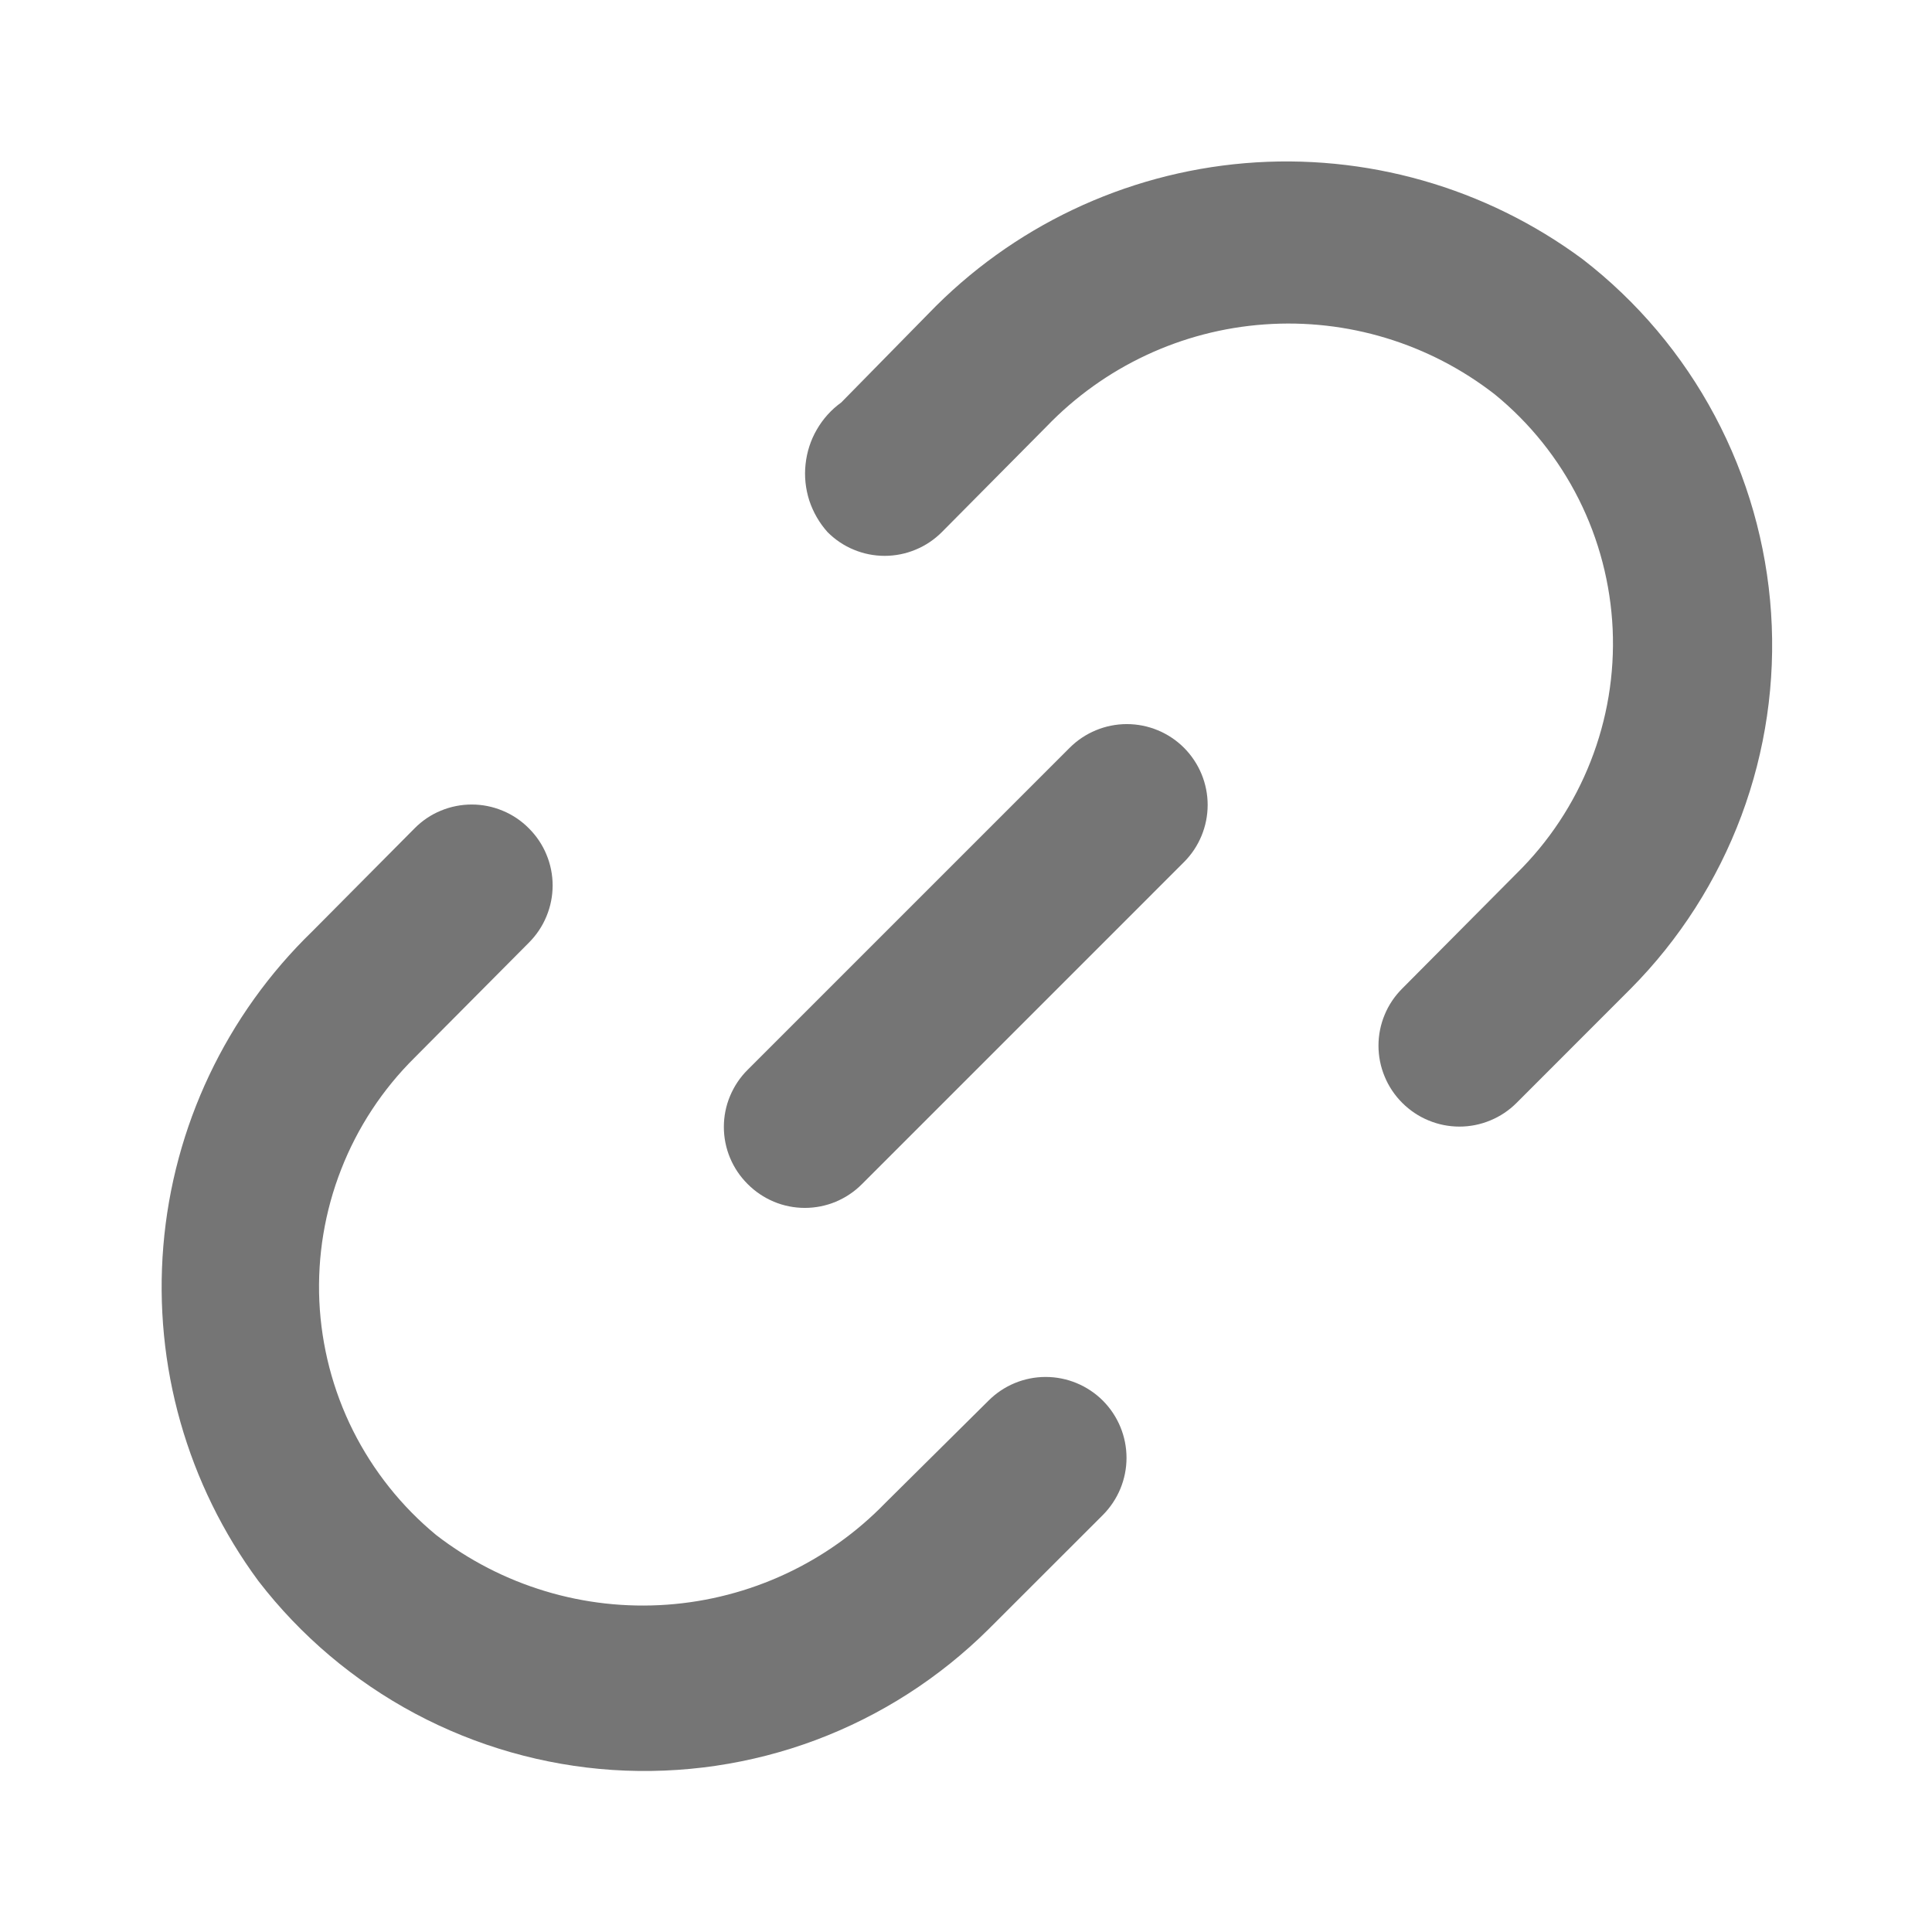
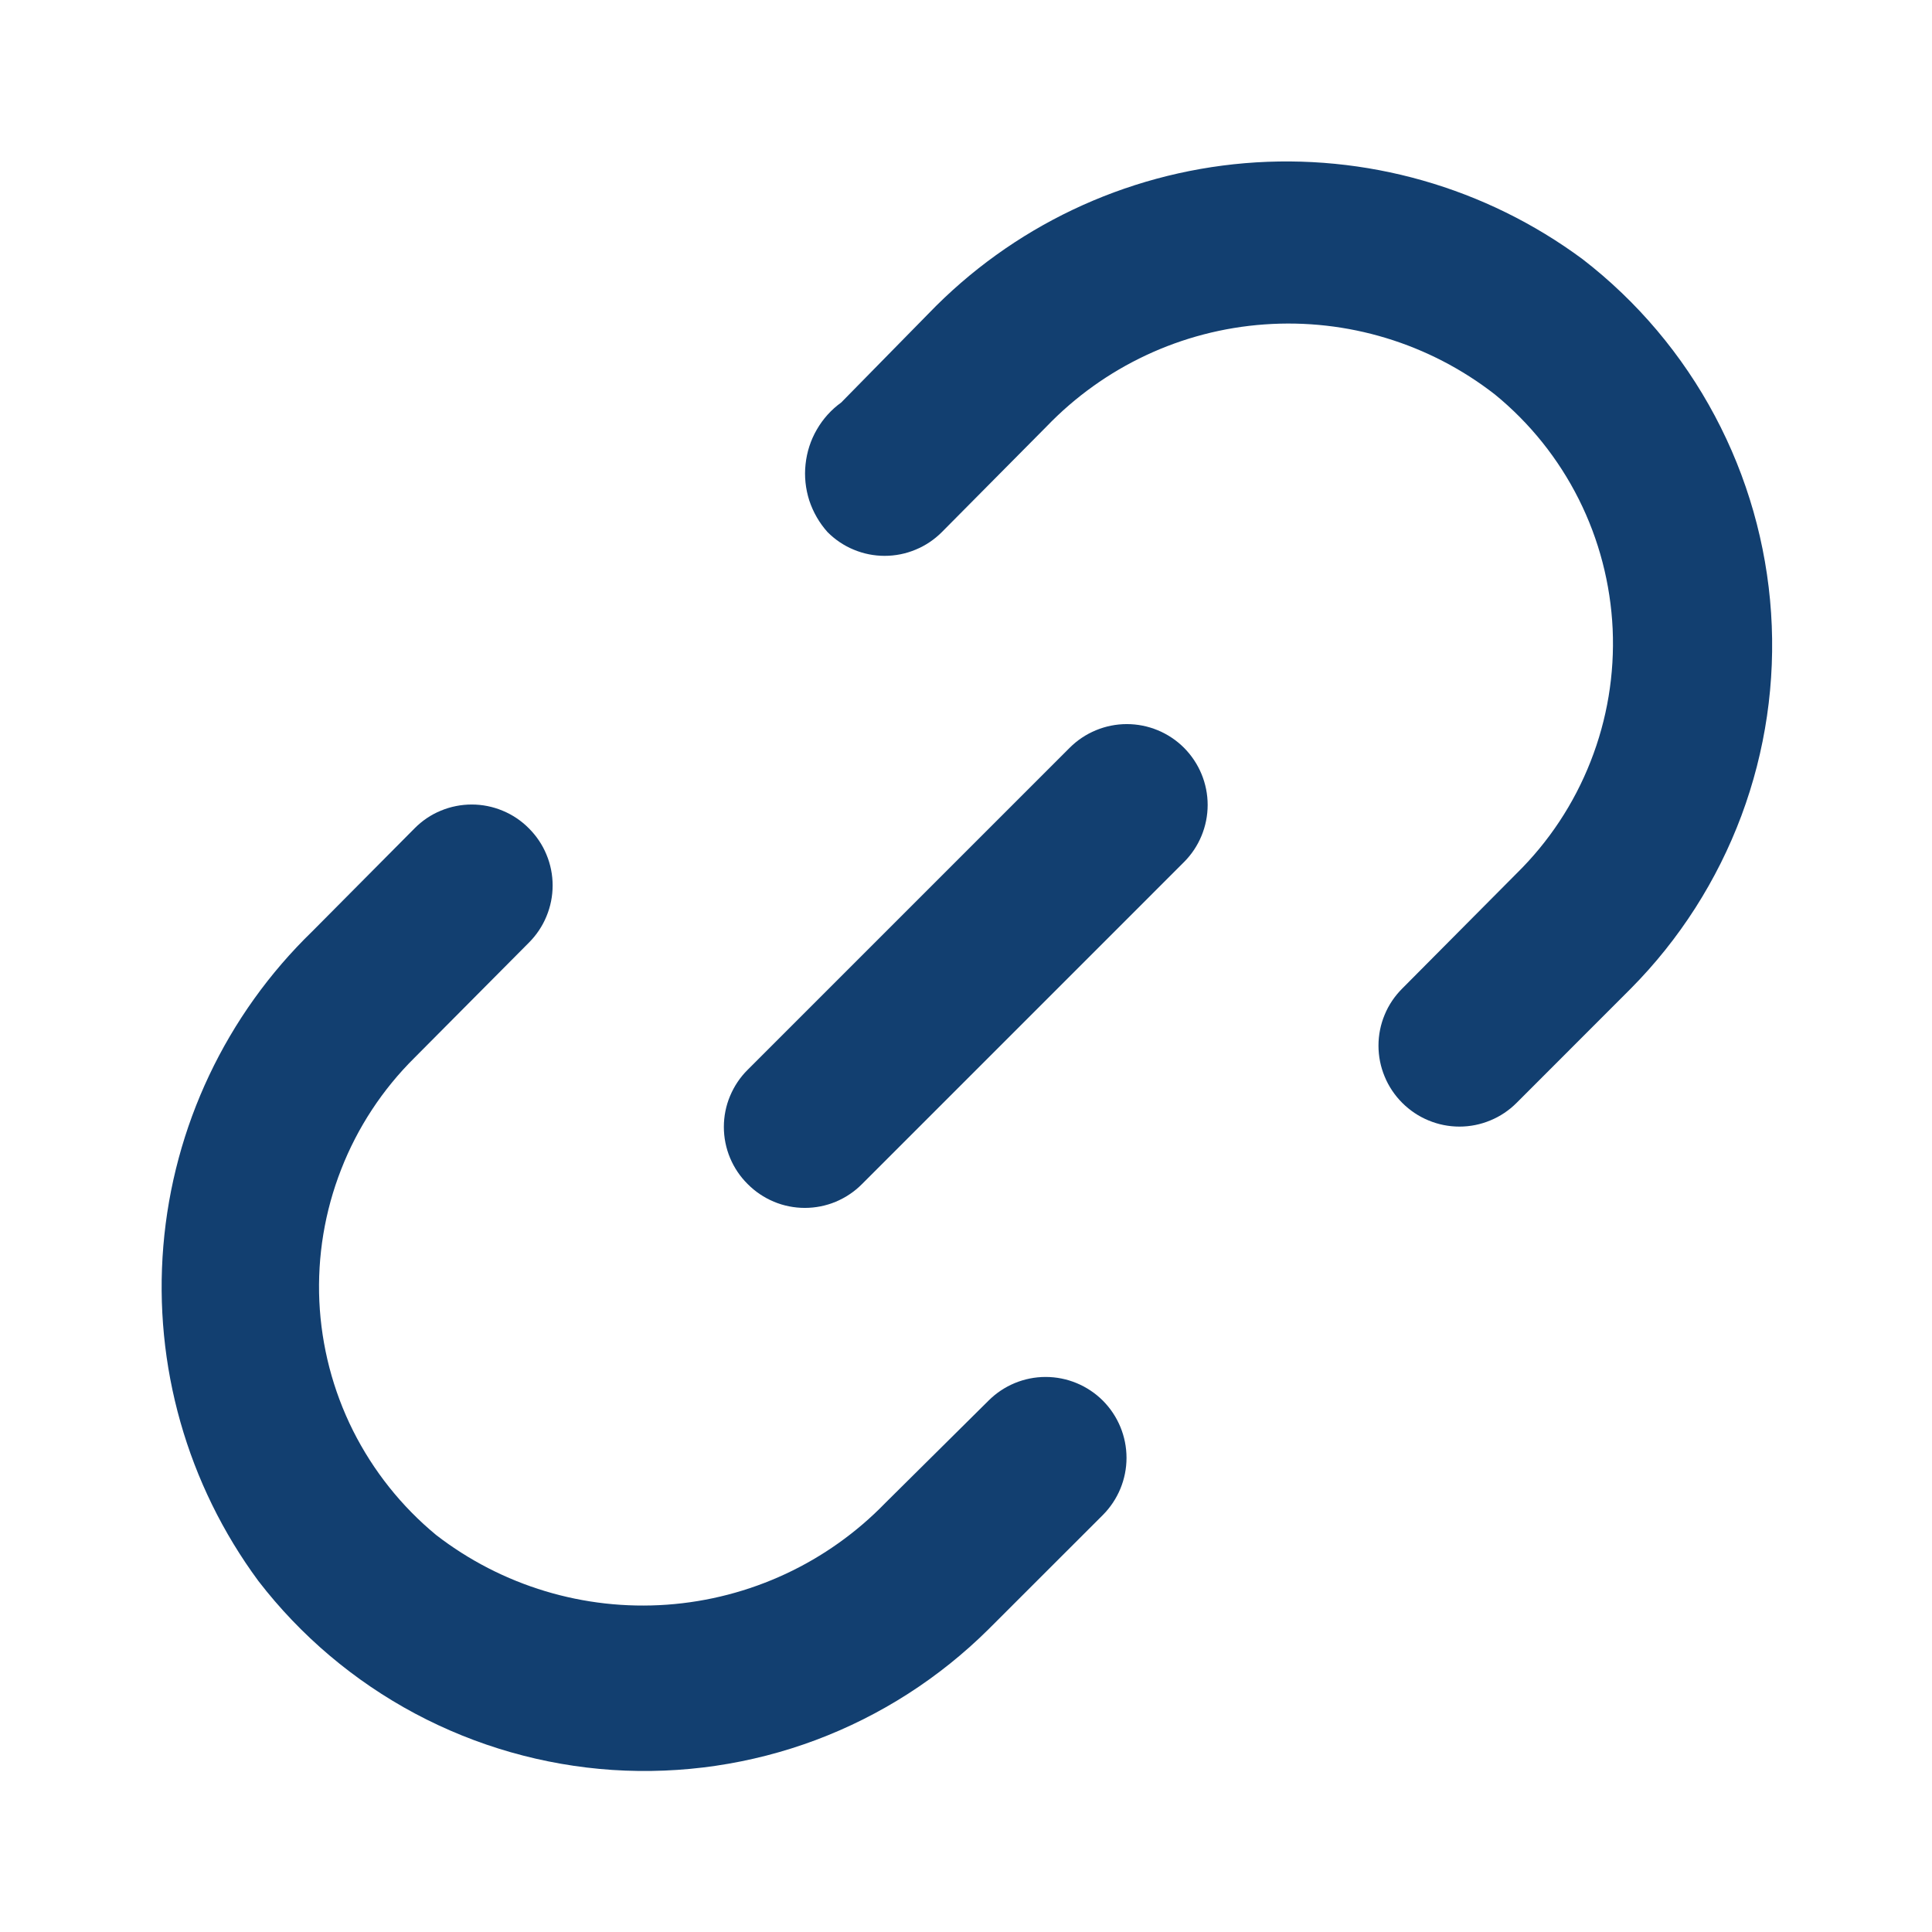
<svg xmlns="http://www.w3.org/2000/svg" width="24" height="24" viewBox="0 0 24 24" fill="none">
-   <path d="M13.288 9.289L9.288 13.289C9.194 13.382 9.12 13.493 9.069 13.615C9.018 13.736 8.992 13.867 8.992 13.999C8.992 14.131 9.018 14.262 9.069 14.384C9.12 14.506 9.194 14.616 9.288 14.709C9.381 14.803 9.492 14.877 9.613 14.928C9.735 14.979 9.866 15.005 9.998 15.005C10.13 15.005 10.261 14.979 10.383 14.928C10.504 14.877 10.615 14.803 10.708 14.709L14.708 10.709C14.896 10.521 15.002 10.265 15.002 9.999C15.002 9.733 14.896 9.478 14.708 9.289C14.52 9.101 14.264 8.995 13.998 8.995C13.732 8.995 13.476 9.101 13.288 9.289Z" fill="#757575" />
-   <path d="M12.28 17.399L10.999 18.669C10.281 19.41 9.315 19.86 8.286 19.934C7.257 20.008 6.236 19.7 5.42 19.07C4.988 18.714 4.636 18.271 4.385 17.771C4.135 17.271 3.993 16.723 3.967 16.165C3.942 15.606 4.034 15.048 4.238 14.527C4.441 14.006 4.752 13.533 5.15 13.139L6.57 11.71C6.663 11.617 6.738 11.506 6.788 11.384C6.839 11.262 6.865 11.132 6.865 10.999C6.865 10.867 6.839 10.737 6.788 10.615C6.738 10.493 6.663 10.383 6.57 10.29C6.477 10.196 6.366 10.121 6.244 10.071C6.122 10.02 5.992 9.994 5.86 9.994C5.728 9.994 5.597 10.02 5.475 10.071C5.353 10.121 5.243 10.196 5.15 10.29L3.88 11.569C2.81 12.606 2.152 13.995 2.029 15.479C1.906 16.963 2.325 18.441 3.21 19.64C3.734 20.32 4.398 20.882 5.157 21.287C5.915 21.691 6.751 21.93 7.609 21.987C8.467 22.043 9.327 21.917 10.132 21.616C10.938 21.314 11.669 20.845 12.28 20.239L13.7 18.82C13.888 18.631 13.994 18.376 13.994 18.11C13.994 17.843 13.888 17.588 13.7 17.399C13.511 17.211 13.256 17.105 12.989 17.105C12.723 17.105 12.468 17.211 12.28 17.399V17.399ZM19.66 3.22C18.453 2.326 16.962 1.902 15.466 2.027C13.97 2.153 12.571 2.818 11.53 3.9L10.45 5C10.326 5.089 10.223 5.204 10.147 5.336C10.07 5.468 10.023 5.615 10.007 5.767C9.99 5.919 10.007 6.072 10.053 6.217C10.101 6.362 10.178 6.496 10.28 6.61C10.373 6.703 10.483 6.778 10.605 6.828C10.727 6.879 10.857 6.905 10.989 6.905C11.122 6.905 11.252 6.879 11.374 6.828C11.496 6.778 11.607 6.703 11.7 6.61L12.999 5.3C13.714 4.556 14.679 4.103 15.708 4.03C16.736 3.956 17.756 4.266 18.57 4.9C19.005 5.255 19.36 5.699 19.612 6.201C19.864 6.703 20.007 7.253 20.033 7.814C20.058 8.376 19.965 8.936 19.759 9.459C19.554 9.982 19.241 10.456 18.84 10.85L17.419 12.28C17.326 12.373 17.251 12.483 17.201 12.605C17.15 12.727 17.124 12.857 17.124 12.989C17.124 13.122 17.15 13.252 17.201 13.374C17.251 13.496 17.326 13.607 17.419 13.7C17.512 13.793 17.623 13.868 17.745 13.918C17.867 13.969 17.997 13.995 18.13 13.995C18.262 13.995 18.392 13.969 18.514 13.918C18.636 13.868 18.747 13.793 18.84 13.7L20.259 12.28C20.864 11.67 21.331 10.938 21.632 10.134C21.932 9.33 22.058 8.471 22.001 7.614C21.944 6.758 21.706 5.923 21.302 5.165C20.899 4.408 20.339 3.744 19.66 3.22V3.22Z" fill="#757575" />
+   <path d="M13.288 9.289L9.288 13.289C9.194 13.382 9.12 13.493 9.069 13.615C9.018 13.736 8.992 13.867 8.992 13.999C8.992 14.131 9.018 14.262 9.069 14.384C9.12 14.506 9.194 14.616 9.288 14.709C9.381 14.803 9.492 14.877 9.613 14.928C9.735 14.979 9.866 15.005 9.998 15.005C10.13 15.005 10.261 14.979 10.383 14.928C10.504 14.877 10.615 14.803 10.708 14.709L14.708 10.709C14.896 10.521 15.002 10.265 15.002 9.999C15.002 9.733 14.896 9.478 14.708 9.289C14.52 9.101 14.264 8.995 13.998 8.995C13.732 8.995 13.476 9.101 13.288 9.289Z" fill="#123f70" />
+   <path d="M12.28 17.399L10.999 18.669C10.281 19.41 9.315 19.86 8.286 19.934C7.257 20.008 6.236 19.7 5.42 19.07C4.988 18.714 4.636 18.271 4.385 17.771C4.135 17.271 3.993 16.723 3.967 16.165C3.942 15.606 4.034 15.048 4.238 14.527C4.441 14.006 4.752 13.533 5.15 13.139L6.57 11.71C6.663 11.617 6.738 11.506 6.788 11.384C6.839 11.262 6.865 11.132 6.865 10.999C6.865 10.867 6.839 10.737 6.788 10.615C6.738 10.493 6.663 10.383 6.57 10.29C6.477 10.196 6.366 10.121 6.244 10.071C6.122 10.02 5.992 9.994 5.86 9.994C5.728 9.994 5.597 10.02 5.475 10.071C5.353 10.121 5.243 10.196 5.15 10.29L3.88 11.569C2.81 12.606 2.152 13.995 2.029 15.479C1.906 16.963 2.325 18.441 3.21 19.64C3.734 20.32 4.398 20.882 5.157 21.287C5.915 21.691 6.751 21.93 7.609 21.987C8.467 22.043 9.327 21.917 10.132 21.616C10.938 21.314 11.669 20.845 12.28 20.239L13.7 18.82C13.888 18.631 13.994 18.376 13.994 18.11C13.994 17.843 13.888 17.588 13.7 17.399C13.511 17.211 13.256 17.105 12.989 17.105C12.723 17.105 12.468 17.211 12.28 17.399V17.399ZM19.66 3.22C18.453 2.326 16.962 1.902 15.466 2.027C13.97 2.153 12.571 2.818 11.53 3.9L10.45 5C10.326 5.089 10.223 5.204 10.147 5.336C10.07 5.468 10.023 5.615 10.007 5.767C9.99 5.919 10.007 6.072 10.053 6.217C10.101 6.362 10.178 6.496 10.28 6.61C10.373 6.703 10.483 6.778 10.605 6.828C10.727 6.879 10.857 6.905 10.989 6.905C11.122 6.905 11.252 6.879 11.374 6.828C11.496 6.778 11.607 6.703 11.7 6.61L12.999 5.3C13.714 4.556 14.679 4.103 15.708 4.03C16.736 3.956 17.756 4.266 18.57 4.9C19.005 5.255 19.36 5.699 19.612 6.201C19.864 6.703 20.007 7.253 20.033 7.814C20.058 8.376 19.965 8.936 19.759 9.459C19.554 9.982 19.241 10.456 18.84 10.85L17.419 12.28C17.326 12.373 17.251 12.483 17.201 12.605C17.15 12.727 17.124 12.857 17.124 12.989C17.124 13.122 17.15 13.252 17.201 13.374C17.251 13.496 17.326 13.607 17.419 13.7C17.512 13.793 17.623 13.868 17.745 13.918C17.867 13.969 17.997 13.995 18.13 13.995C18.262 13.995 18.392 13.969 18.514 13.918C18.636 13.868 18.747 13.793 18.84 13.7L20.259 12.28C20.864 11.67 21.331 10.938 21.632 10.134C21.932 9.33 22.058 8.471 22.001 7.614C21.944 6.758 21.706 5.923 21.302 5.165C20.899 4.408 20.339 3.744 19.66 3.22V3.22Z" fill="#123f70" />
</svg>
